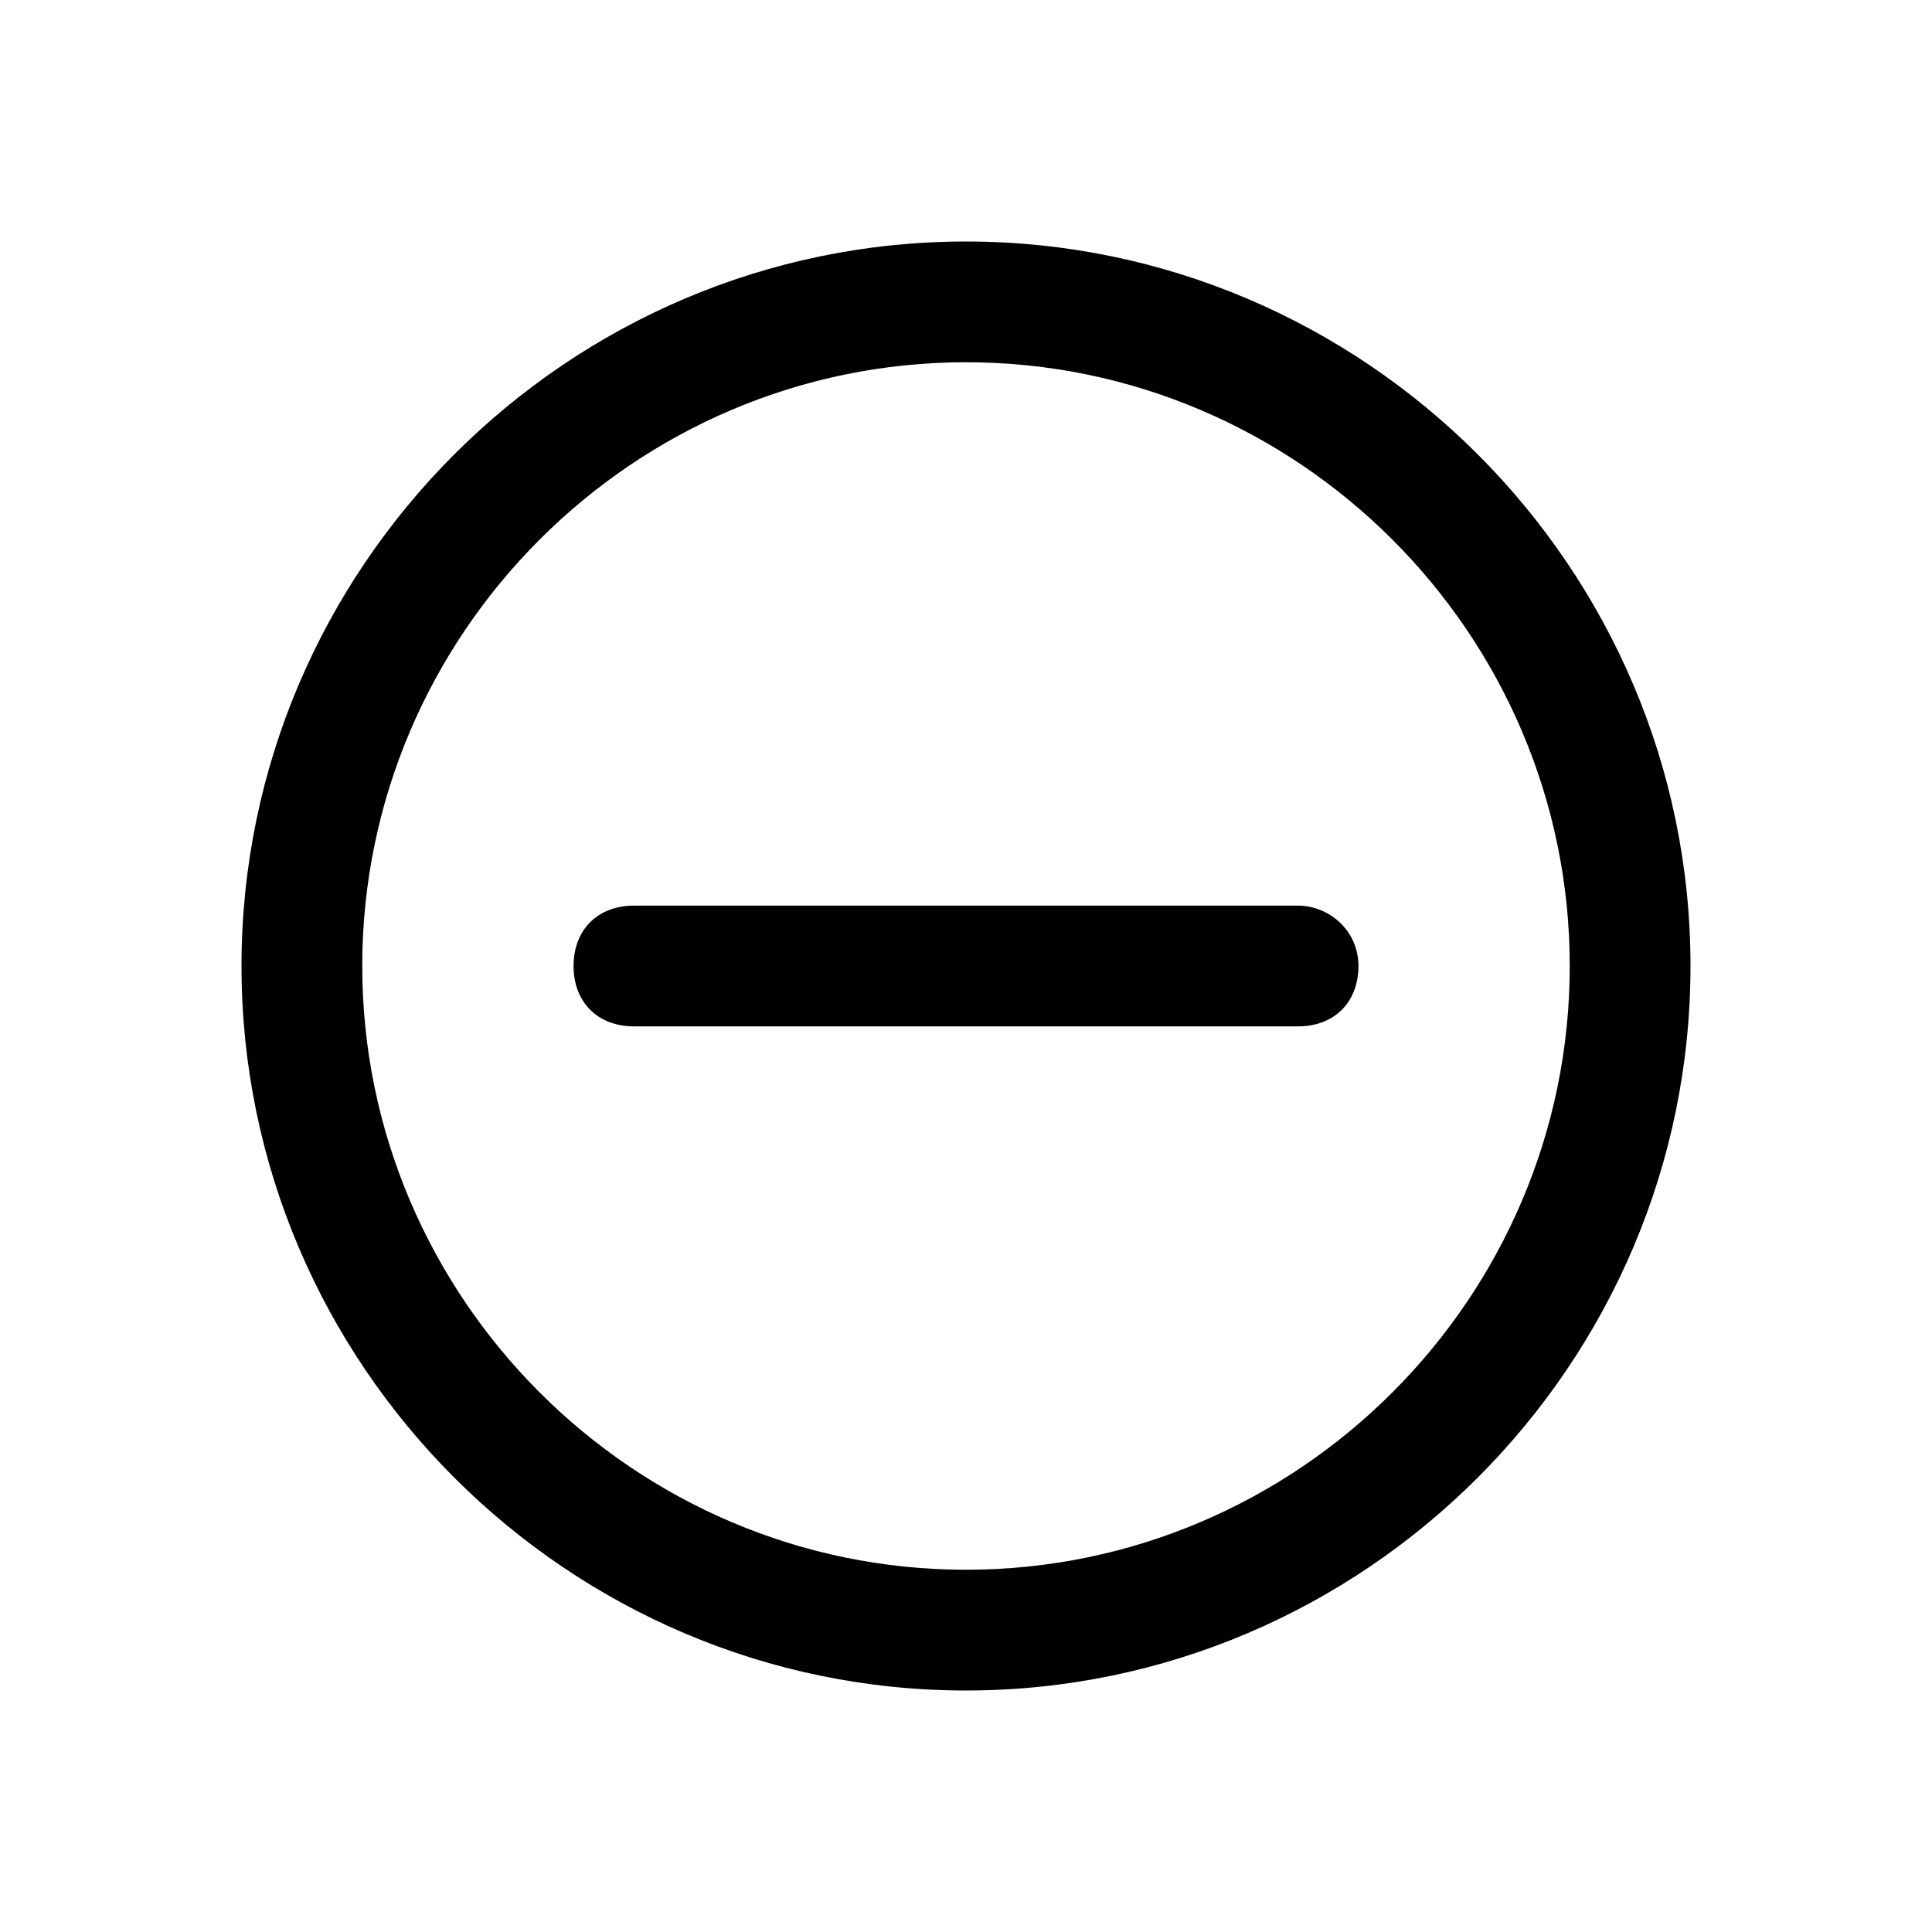
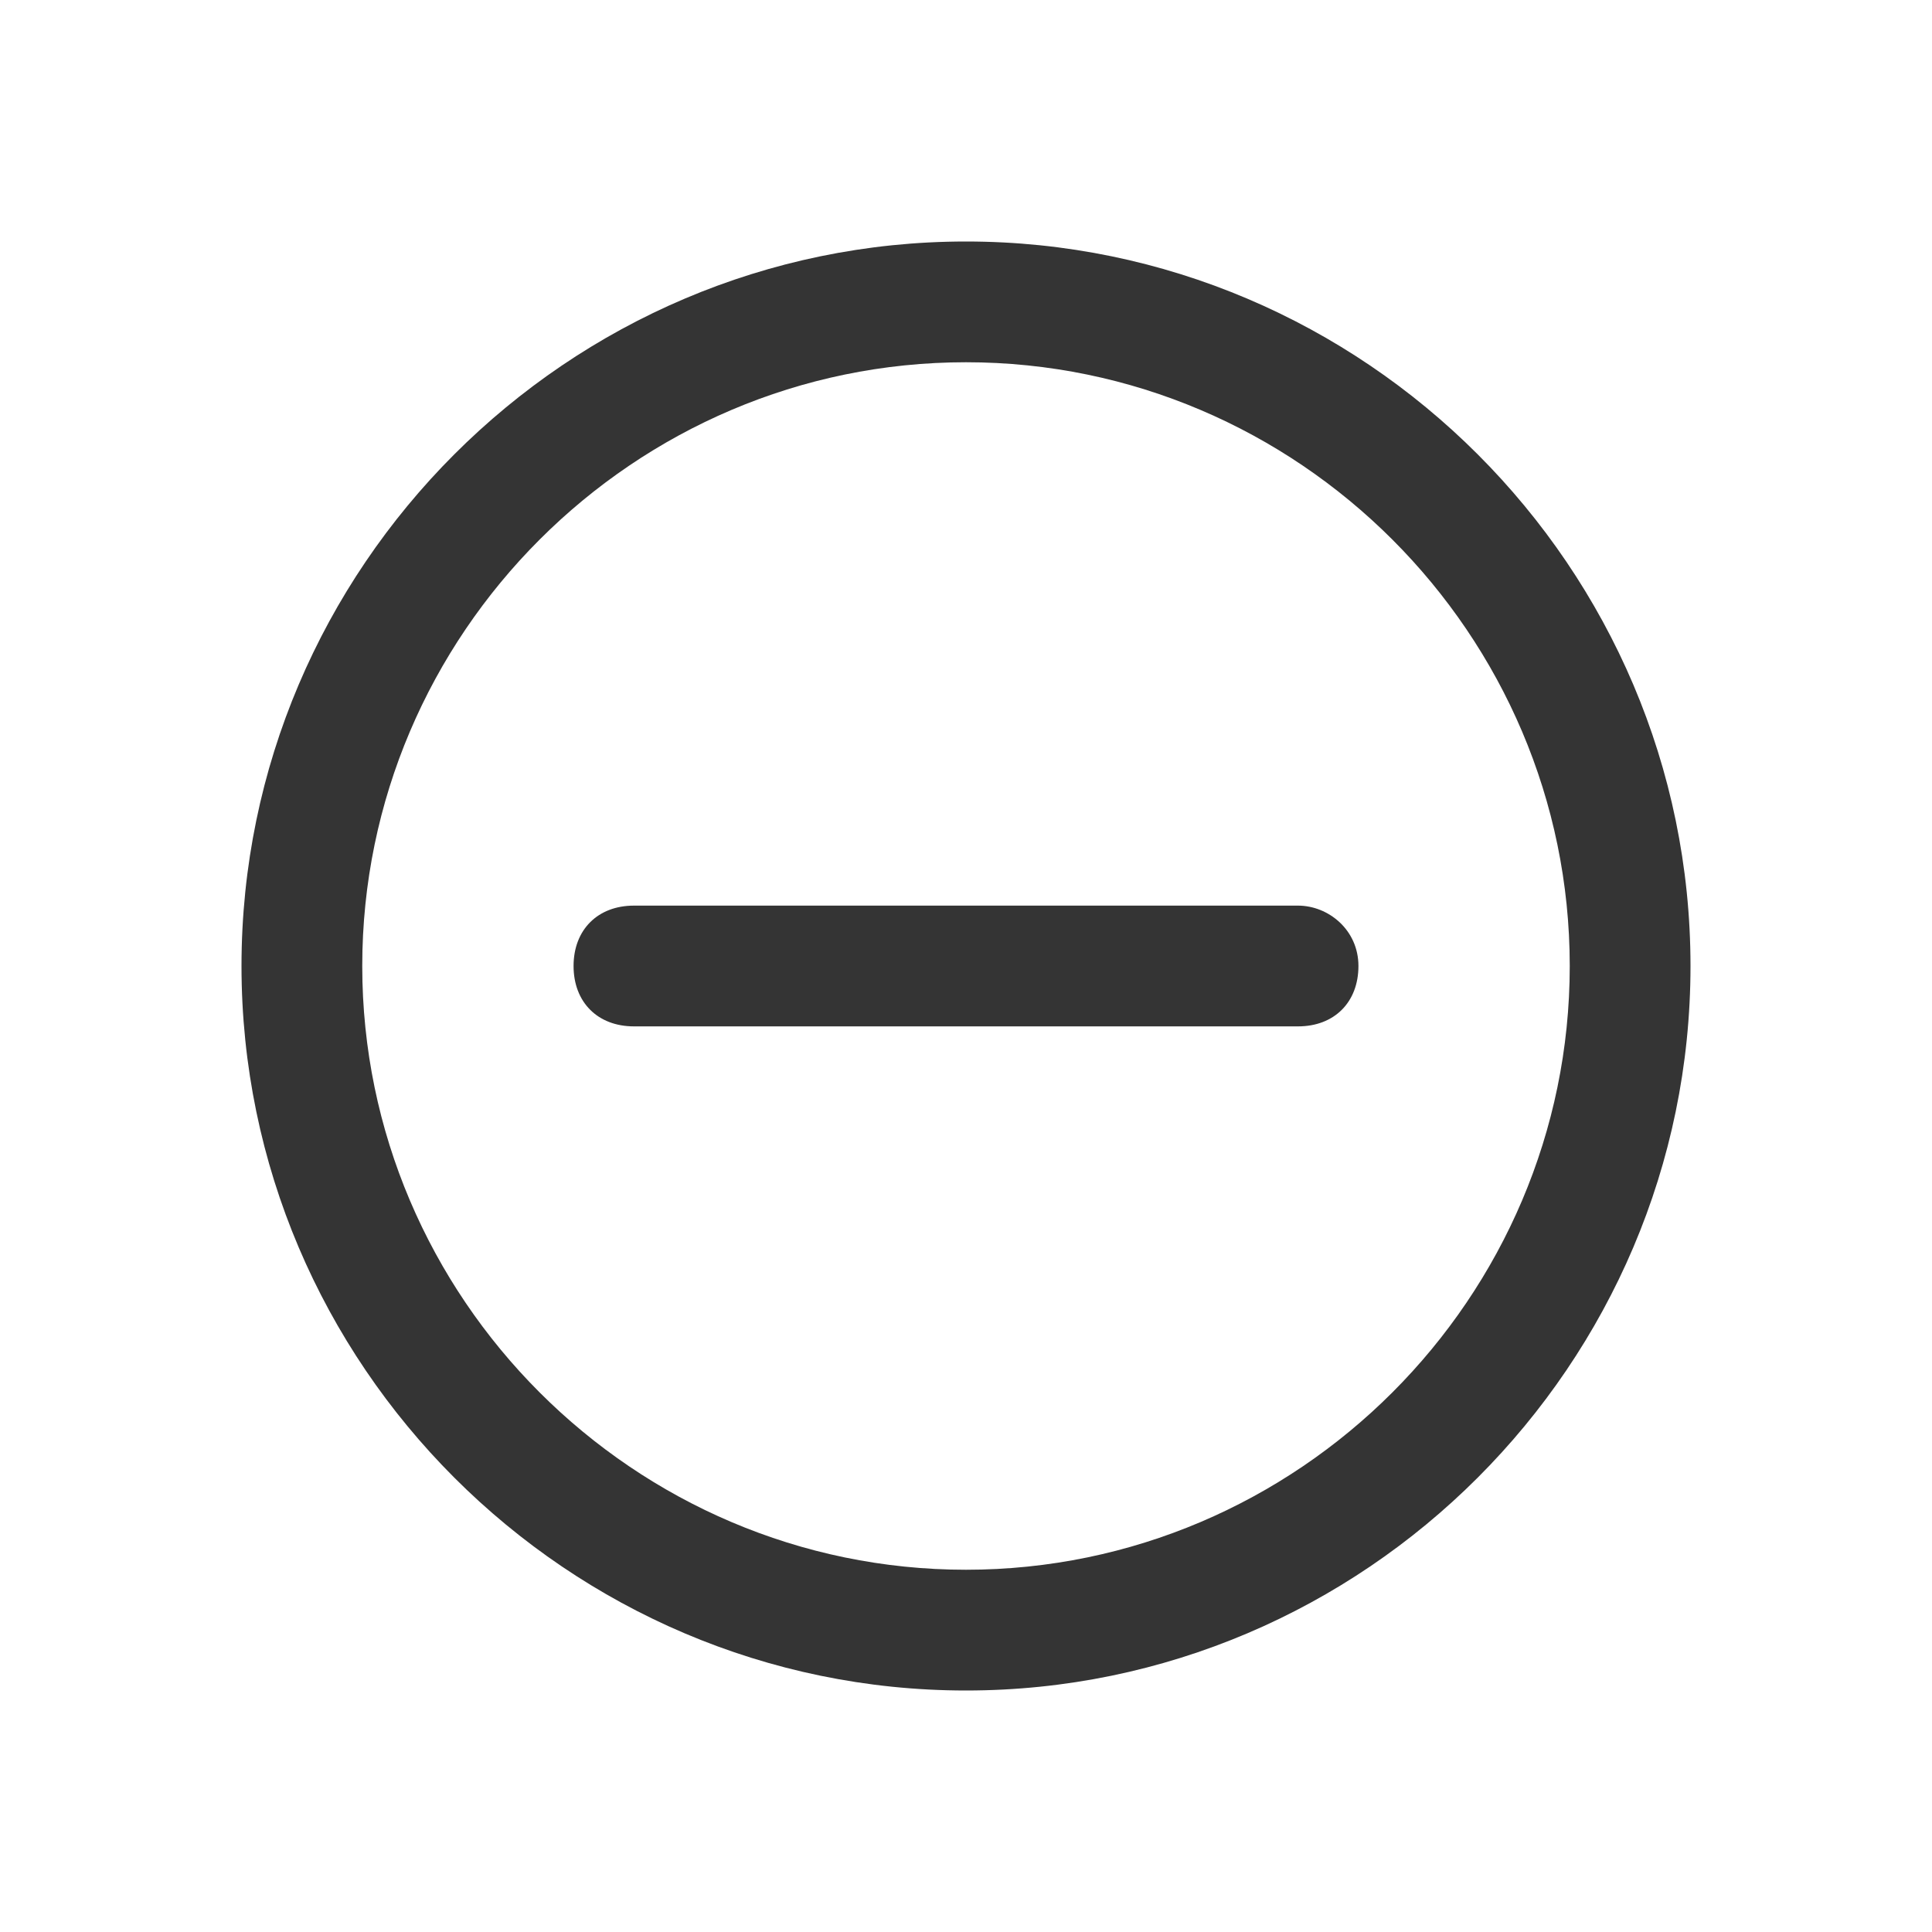
<svg xmlns="http://www.w3.org/2000/svg" width="32" height="32" viewBox="0 0 32 32" fill="none">
-   <path d="M16 4C9.4 4 4 9.4 4 16C4 22.6 9.4 28 16 28C22.6 28 28 22.6 28 16C28 9.4 22.6 4 16 4ZM16 26C10.5 26 6 21.5 6 16C6 10.5 10.5 6 16 6C21.5 6 26 10.5 26 16C26 21.5 21.5 26 16 26Z" fill="black" />
-   <path d="M21.5 15H10.5C9.9 15 9.5 15.4 9.5 16C9.5 16.6 9.9 17 10.5 17H21.5C22.1 17 22.5 16.6 22.5 16C22.5 15.4 22 15 21.5 15Z" fill="black" />
+   <path d="M16 4C9.4 4 4 9.4 4 16C4 22.6 9.4 28 16 28C22.6 28 28 22.6 28 16C28 9.4 22.6 4 16 4ZM16 26C10.5 26 6 21.5 6 16C6 10.5 10.5 6 16 6C21.5 6 26 10.5 26 16C26 21.5 21.5 26 16 26Z" fill="#343434" />
+   <path d="M21.5 15H10.5C9.9 15 9.5 15.4 9.5 16C9.5 16.6 9.9 17 10.5 17H21.5C22.1 17 22.5 16.6 22.5 16C22.5 15.4 22 15 21.5 15Z" fill="#343434" />
</svg>
